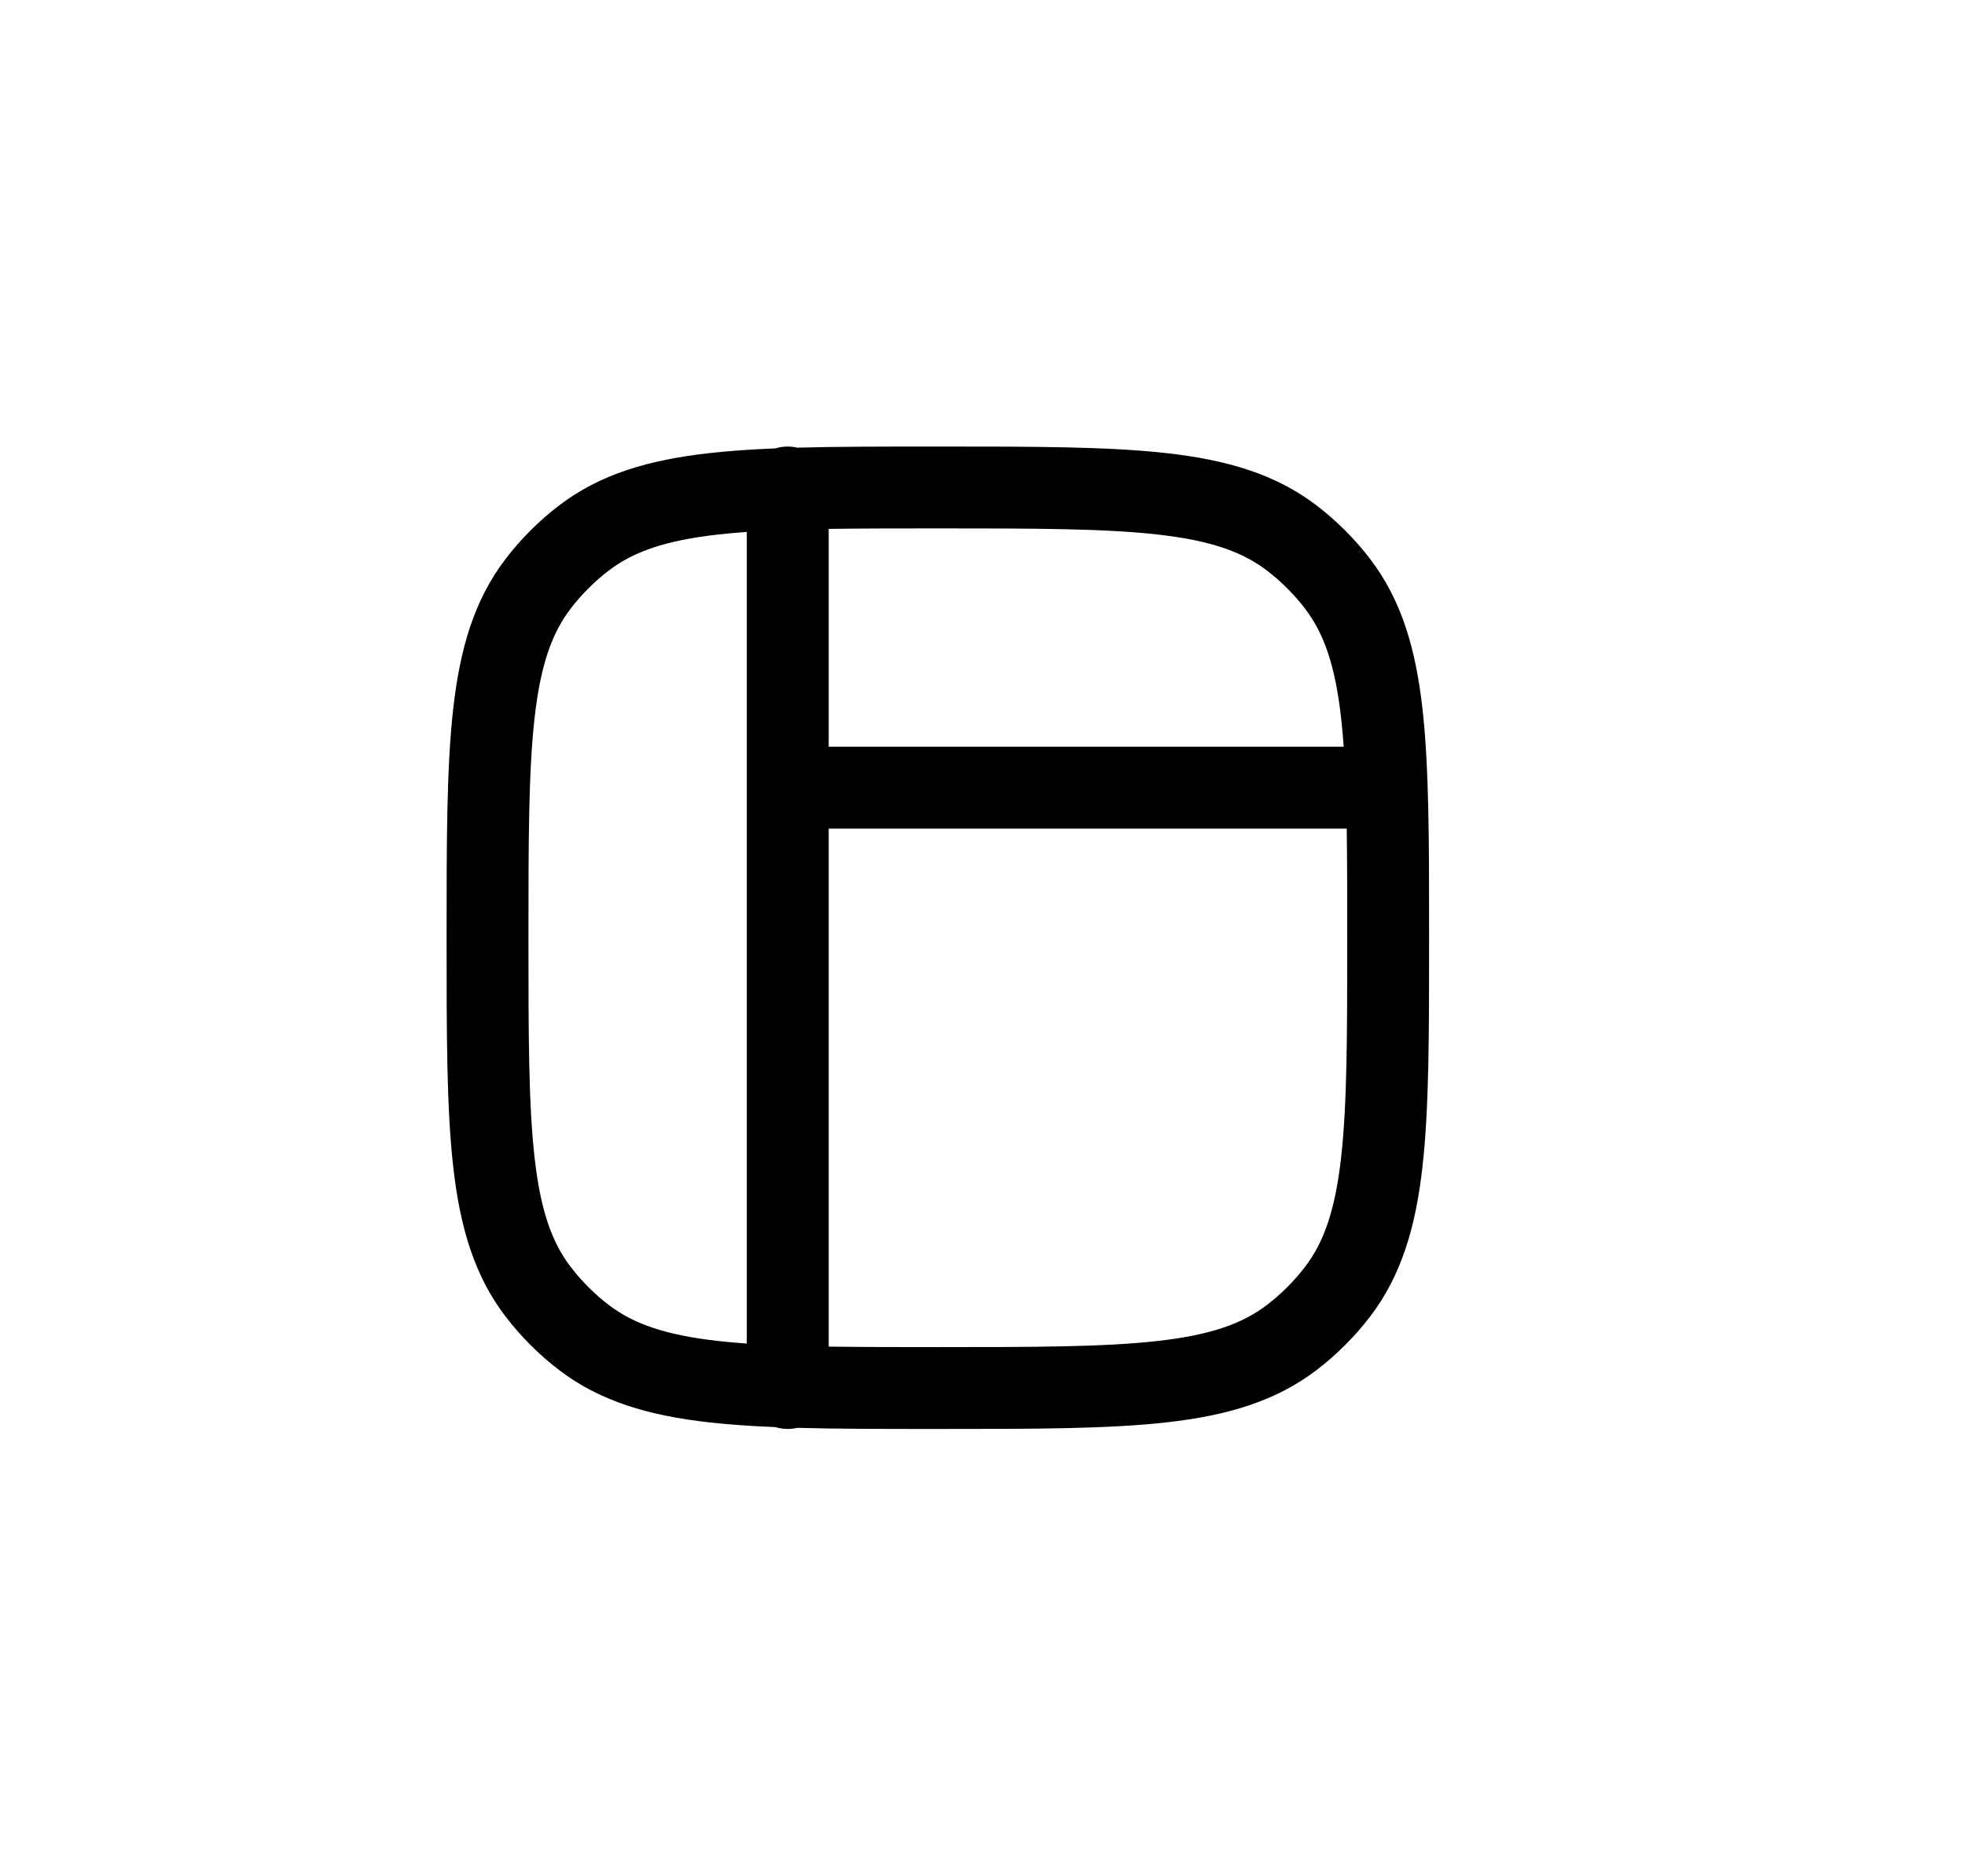
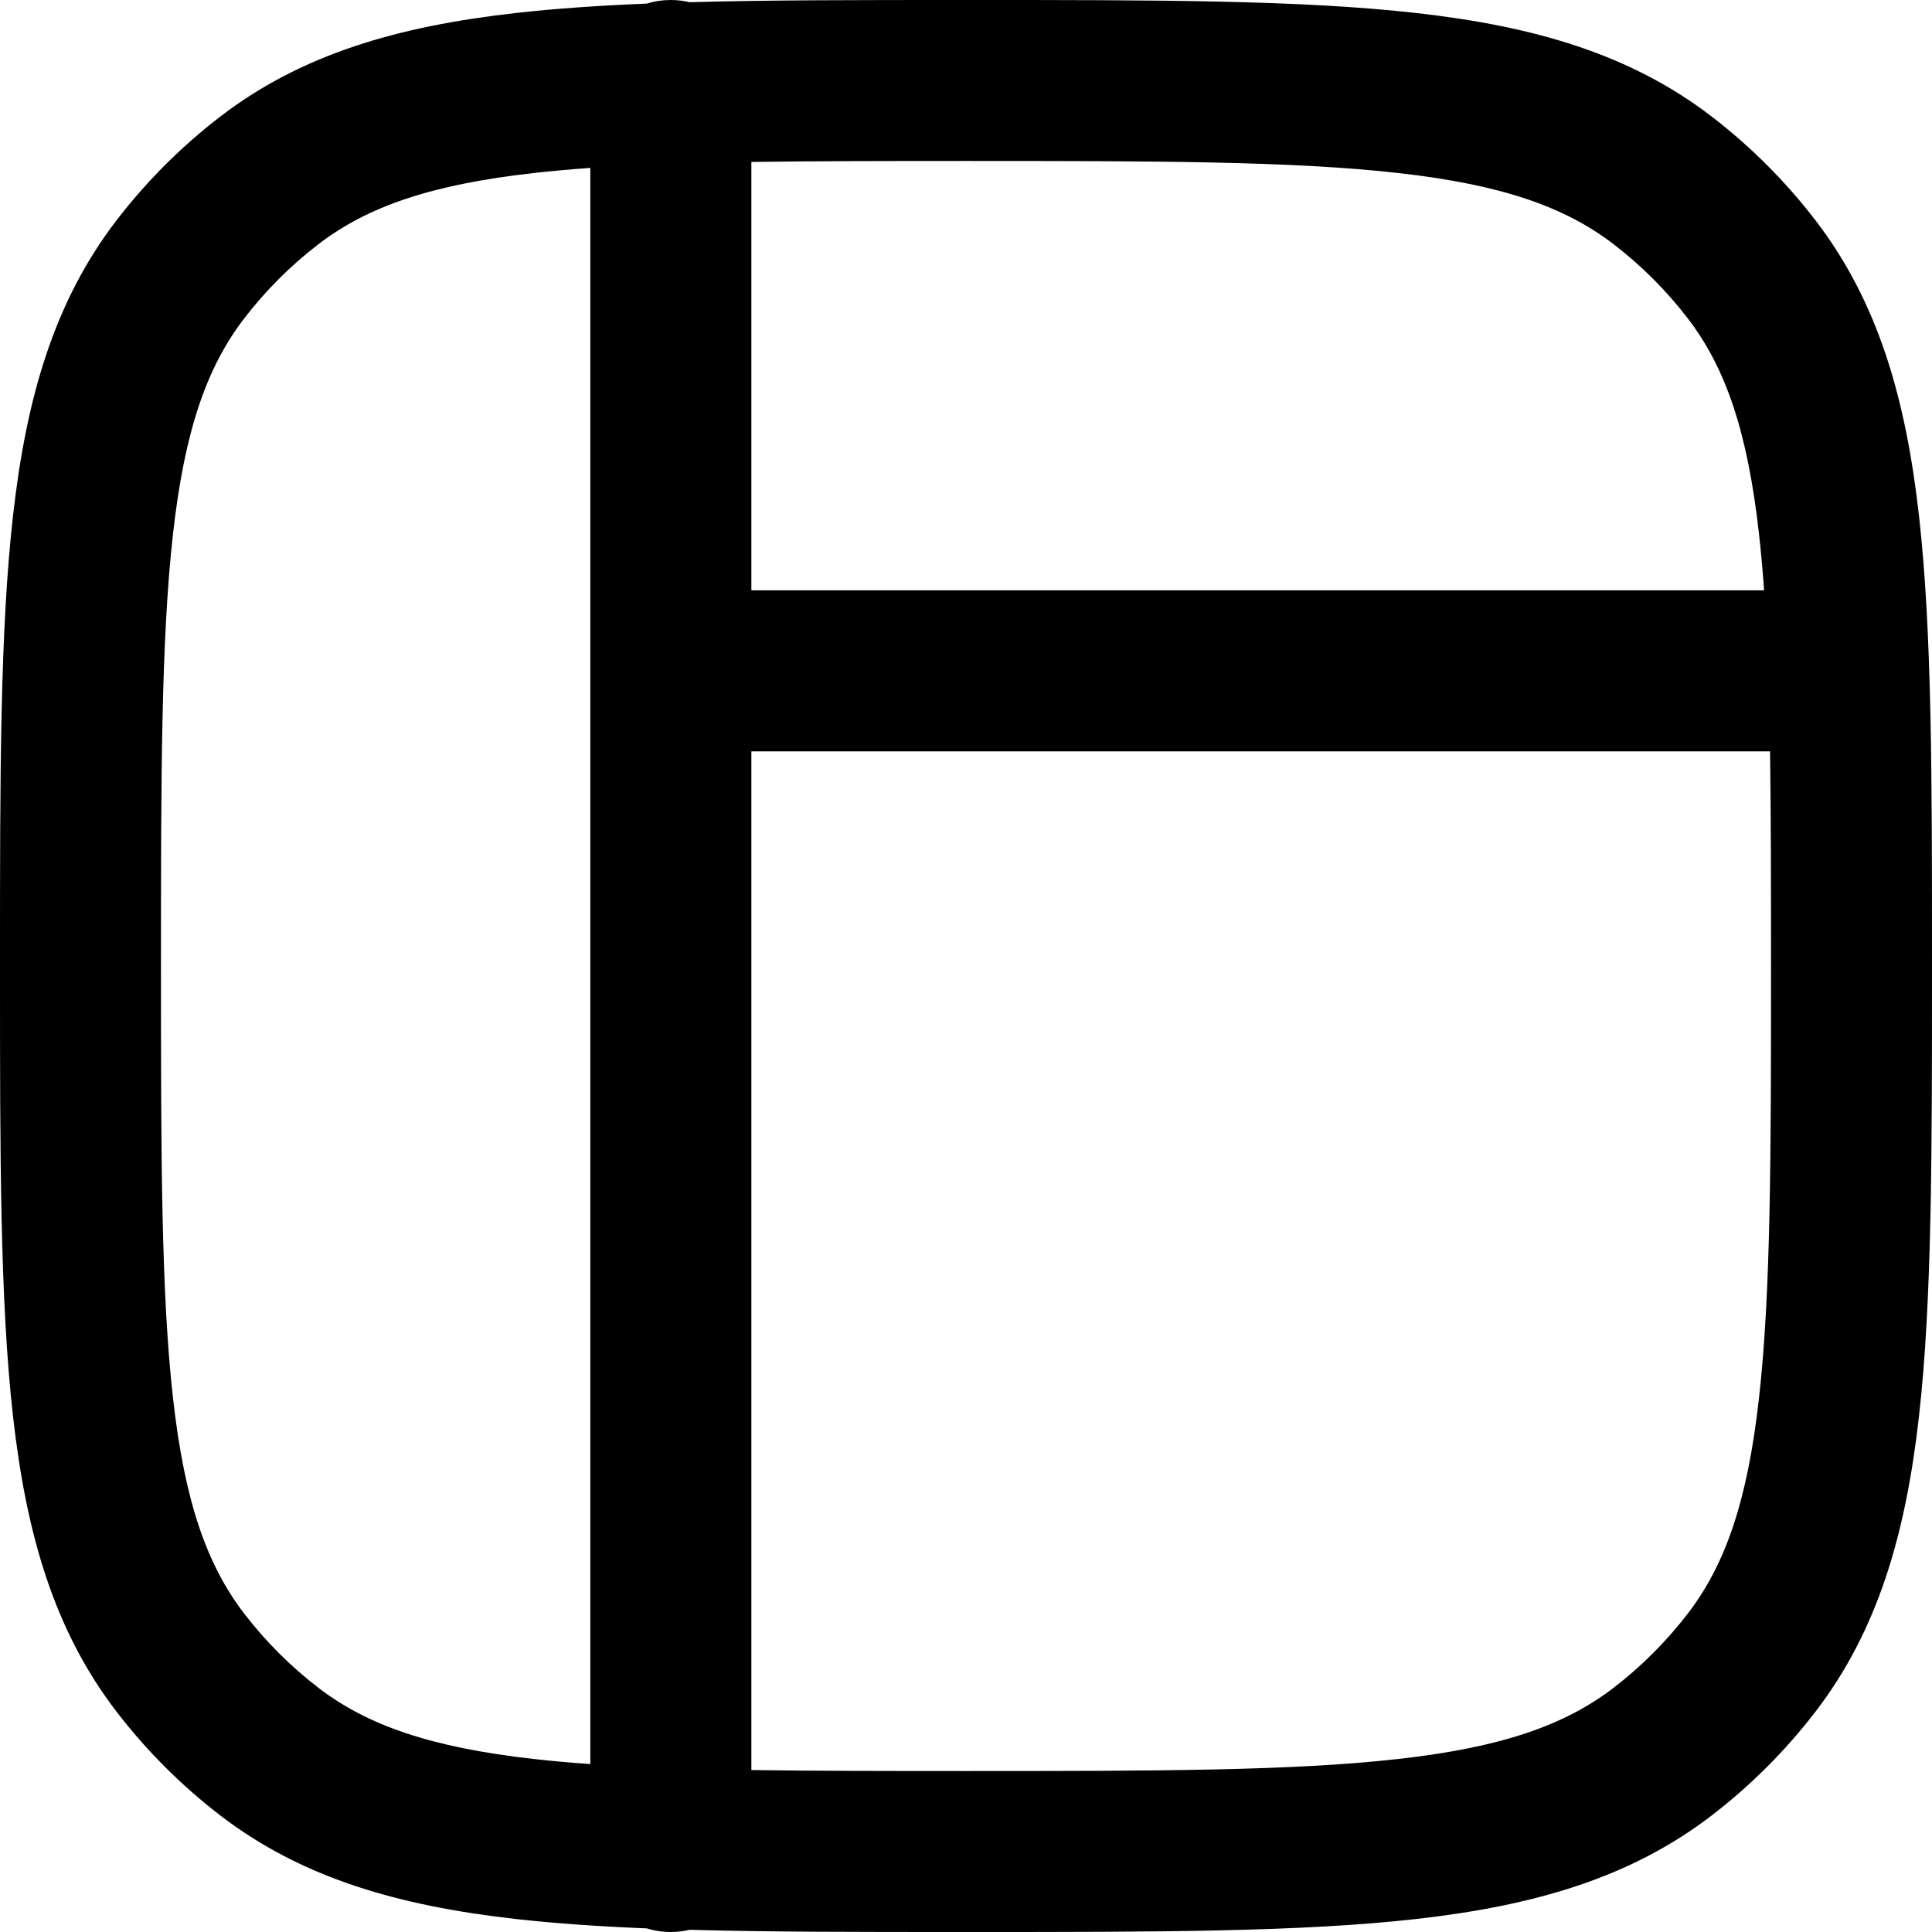
- <svg xmlns="http://www.w3.org/2000/svg" width="44" height="42" viewBox="0 0 44 42" fill="none">
-   <path fill-rule="evenodd" clip-rule="evenodd" d="M21.057 10H20.943C19.782 10 18.758 10 17.852 10.025C17.784 10.009 17.712 10 17.639 10C17.544 10 17.452 10.014 17.366 10.041C16.825 10.063 16.329 10.097 15.874 10.148C14.533 10.299 13.437 10.615 12.51 11.326C12.066 11.667 11.667 12.066 11.326 12.51C10.615 13.437 10.299 14.533 10.148 15.874C10 17.186 10 18.841 10 20.943V21.057C10 23.159 10 24.814 10.148 26.126C10.299 27.468 10.615 28.563 11.326 29.49C11.667 29.934 12.066 30.333 12.51 30.674C13.437 31.385 14.533 31.701 15.874 31.852C16.329 31.903 16.825 31.937 17.366 31.959C17.452 31.986 17.544 32 17.639 32C17.712 32 17.784 31.991 17.852 31.975C18.758 32 19.782 32 20.943 32H21.057C23.159 32 24.814 32 26.126 31.852C27.468 31.701 28.563 31.385 29.49 30.674C29.934 30.333 30.333 29.934 30.674 29.49C31.385 28.563 31.701 27.468 31.852 26.126C32 24.814 32 23.159 32 21.057V20.943C32 18.841 32 17.186 31.852 15.874C31.701 14.533 31.385 13.437 30.674 12.51C30.333 12.066 29.934 11.667 29.49 11.326C28.563 10.615 27.468 10.299 26.126 10.148C24.814 10 23.159 10 21.057 10ZM18.556 30.156C19.273 30.166 20.081 30.167 21 30.167C23.171 30.167 24.723 30.165 25.92 30.03C27.099 29.898 27.819 29.645 28.373 29.22C28.691 28.976 28.976 28.691 29.22 28.373C29.645 27.819 29.898 27.099 30.03 25.92C30.165 24.723 30.167 23.171 30.167 21C30.167 20.081 30.166 19.273 30.156 18.556H18.556V30.156ZM30.088 16.722C30.072 16.497 30.053 16.283 30.03 16.08C29.898 14.901 29.645 14.181 29.22 13.627C28.976 13.309 28.691 13.024 28.373 12.78C27.819 12.355 27.099 12.102 25.92 11.97C24.723 11.835 23.171 11.833 21 11.833C20.081 11.833 19.273 11.834 18.556 11.844V16.722H30.088ZM16.722 11.912C16.497 11.928 16.283 11.947 16.08 11.97C14.901 12.102 14.181 12.355 13.627 12.78C13.309 13.024 13.024 13.309 12.78 13.627C12.355 14.181 12.102 14.901 11.97 16.08C11.835 17.277 11.833 18.829 11.833 21C11.833 23.171 11.835 24.723 11.97 25.92C12.102 27.099 12.355 27.819 12.78 28.373C13.024 28.691 13.309 28.976 13.627 29.22C14.181 29.645 14.901 29.898 16.08 30.03C16.283 30.053 16.497 30.072 16.722 30.088V11.912Z" fill="black" />
+ <svg xmlns="http://www.w3.org/2000/svg" width="22" height="22" viewBox="0 0 22 22" fill="none">
+   <path fill-rule="evenodd" clip-rule="evenodd" d="M11.057 1.91411e-07H10.943C9.782 -5.9197e-06 8.758 -1.20225e-05 7.852 0.025C7.784 0.009 7.712 1.91411e-07 7.639 1.91411e-07C7.544 1.91411e-07 7.452 0.014 7.366 0.041C6.825 0.063 6.329 0.097 5.874 0.148C4.532 0.299 3.437 0.615 2.51 1.326C2.066 1.667 1.667 2.066 1.326 2.51C0.615 3.437 0.299 4.532 0.148 5.874C-2.05893e-05 7.186 -1.08105e-05 8.841 1.89477e-07 10.943V11.057C-1.08105e-05 13.159 -2.05893e-05 14.814 0.148 16.126C0.299 17.468 0.615 18.563 1.326 19.49C1.667 19.934 2.066 20.333 2.51 20.674C3.437 21.385 4.532 21.701 5.874 21.852C6.329 21.903 6.825 21.937 7.366 21.959C7.452 21.986 7.544 22 7.639 22C7.712 22 7.784 21.991 7.852 21.975C8.758 22 9.782 22 10.943 22H11.057C13.159 22 14.814 22 16.126 21.852C17.468 21.701 18.563 21.385 19.49 20.674C19.934 20.333 20.333 19.934 20.674 19.49C21.385 18.563 21.701 17.468 21.852 16.126C22 14.814 22 13.159 22 11.057V10.943C22 8.841 22 7.186 21.852 5.874C21.701 4.532 21.385 3.437 20.674 2.51C20.333 2.066 19.934 1.667 19.49 1.326C18.563 0.615 17.468 0.299 16.126 0.148C14.814 -2.05893e-05 13.159 -1.08086e-05 11.057 1.91411e-07ZM8.556 20.156C9.273 20.166 10.081 20.167 11 20.167C13.171 20.167 14.723 20.165 15.92 20.03C17.099 19.898 17.819 19.645 18.373 19.22C18.691 18.976 18.976 18.691 19.22 18.373C19.645 17.819 19.898 17.099 20.03 15.92C20.165 14.723 20.167 13.171 20.167 11C20.167 10.081 20.166 9.273 20.156 8.556H8.556V20.156ZM20.088 6.722C20.072 6.497 20.053 6.283 20.03 6.08C19.898 4.901 19.645 4.181 19.22 3.627C18.976 3.309 18.691 3.024 18.373 2.78C17.819 2.355 17.099 2.102 15.92 1.97C14.723 1.835 13.171 1.833 11 1.833C10.081 1.833 9.273 1.834 8.556 1.844V6.722H20.088ZM6.722 1.912C6.497 1.928 6.283 1.947 6.08 1.97C4.901 2.102 4.181 2.355 3.627 2.78C3.309 3.024 3.024 3.309 2.78 3.627C2.355 4.181 2.102 4.901 1.97 6.08C1.835 7.277 1.833 8.829 1.833 11C1.833 13.171 1.835 14.723 1.97 15.92C2.102 17.099 2.355 17.819 2.78 18.373C3.024 18.691 3.309 18.976 3.627 19.22C4.181 19.645 4.901 19.898 6.08 20.03C6.283 20.053 6.497 20.072 6.722 20.088V1.912Z" fill="black" />
</svg>
